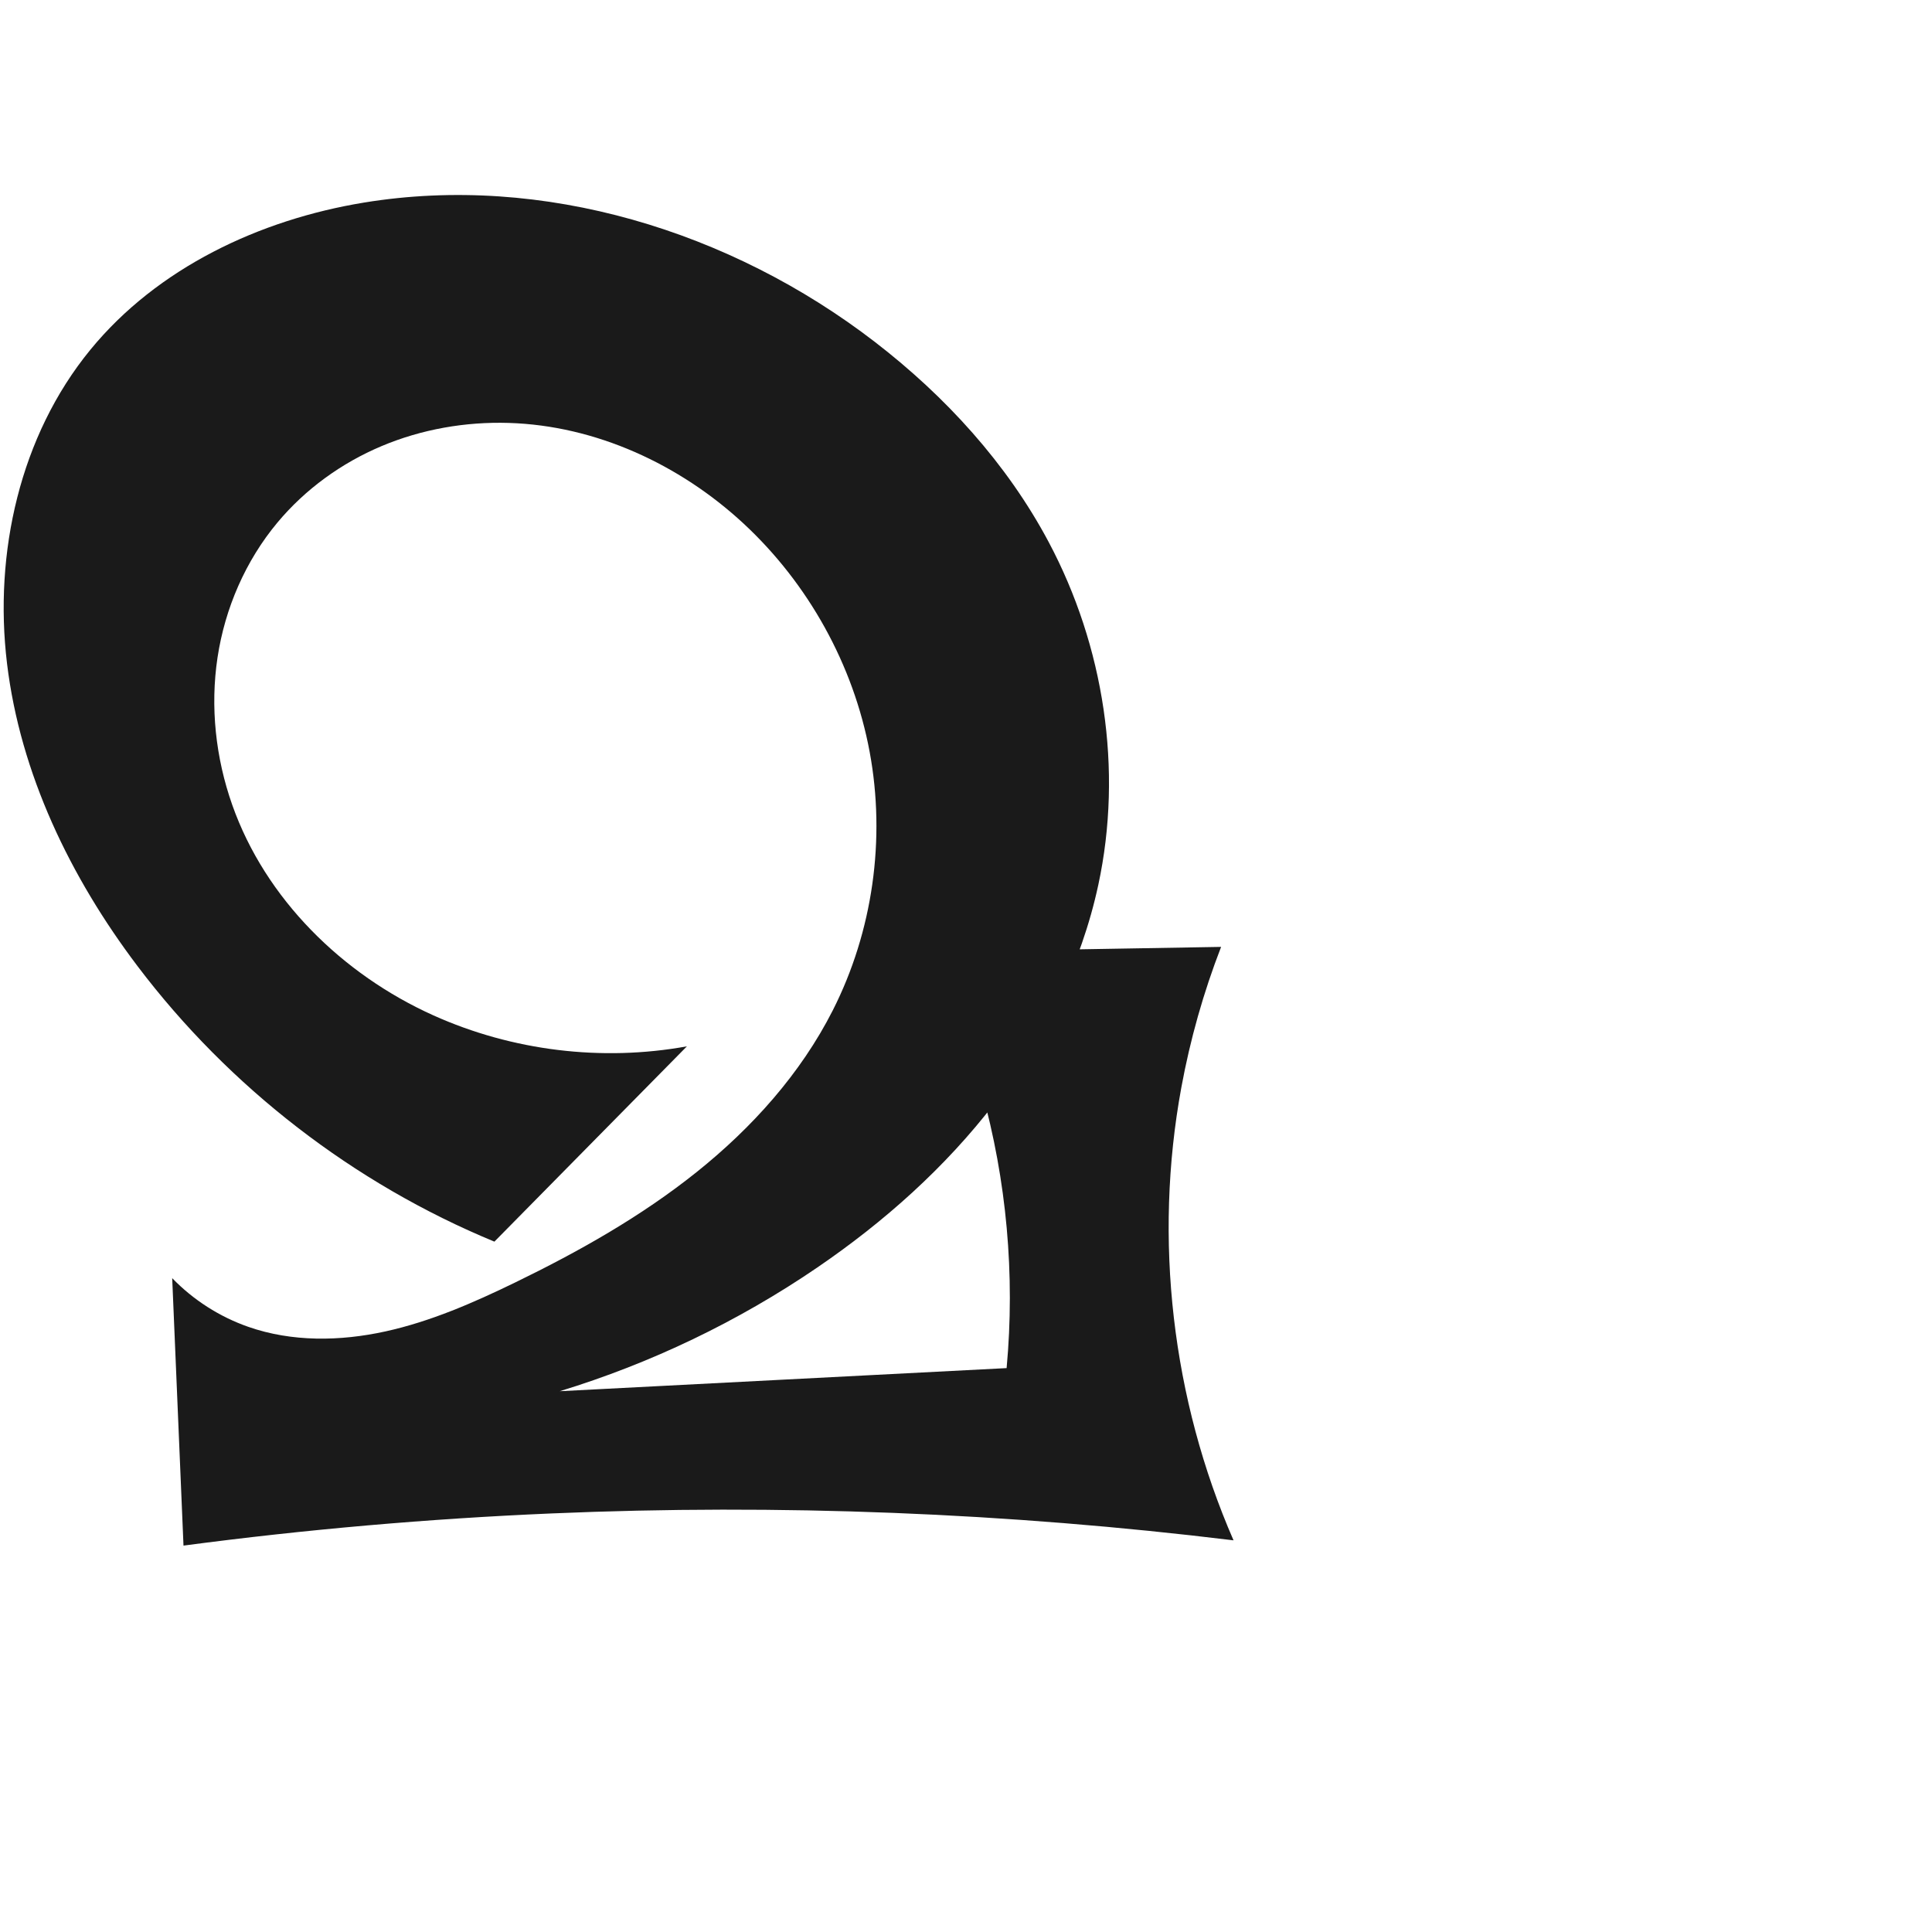
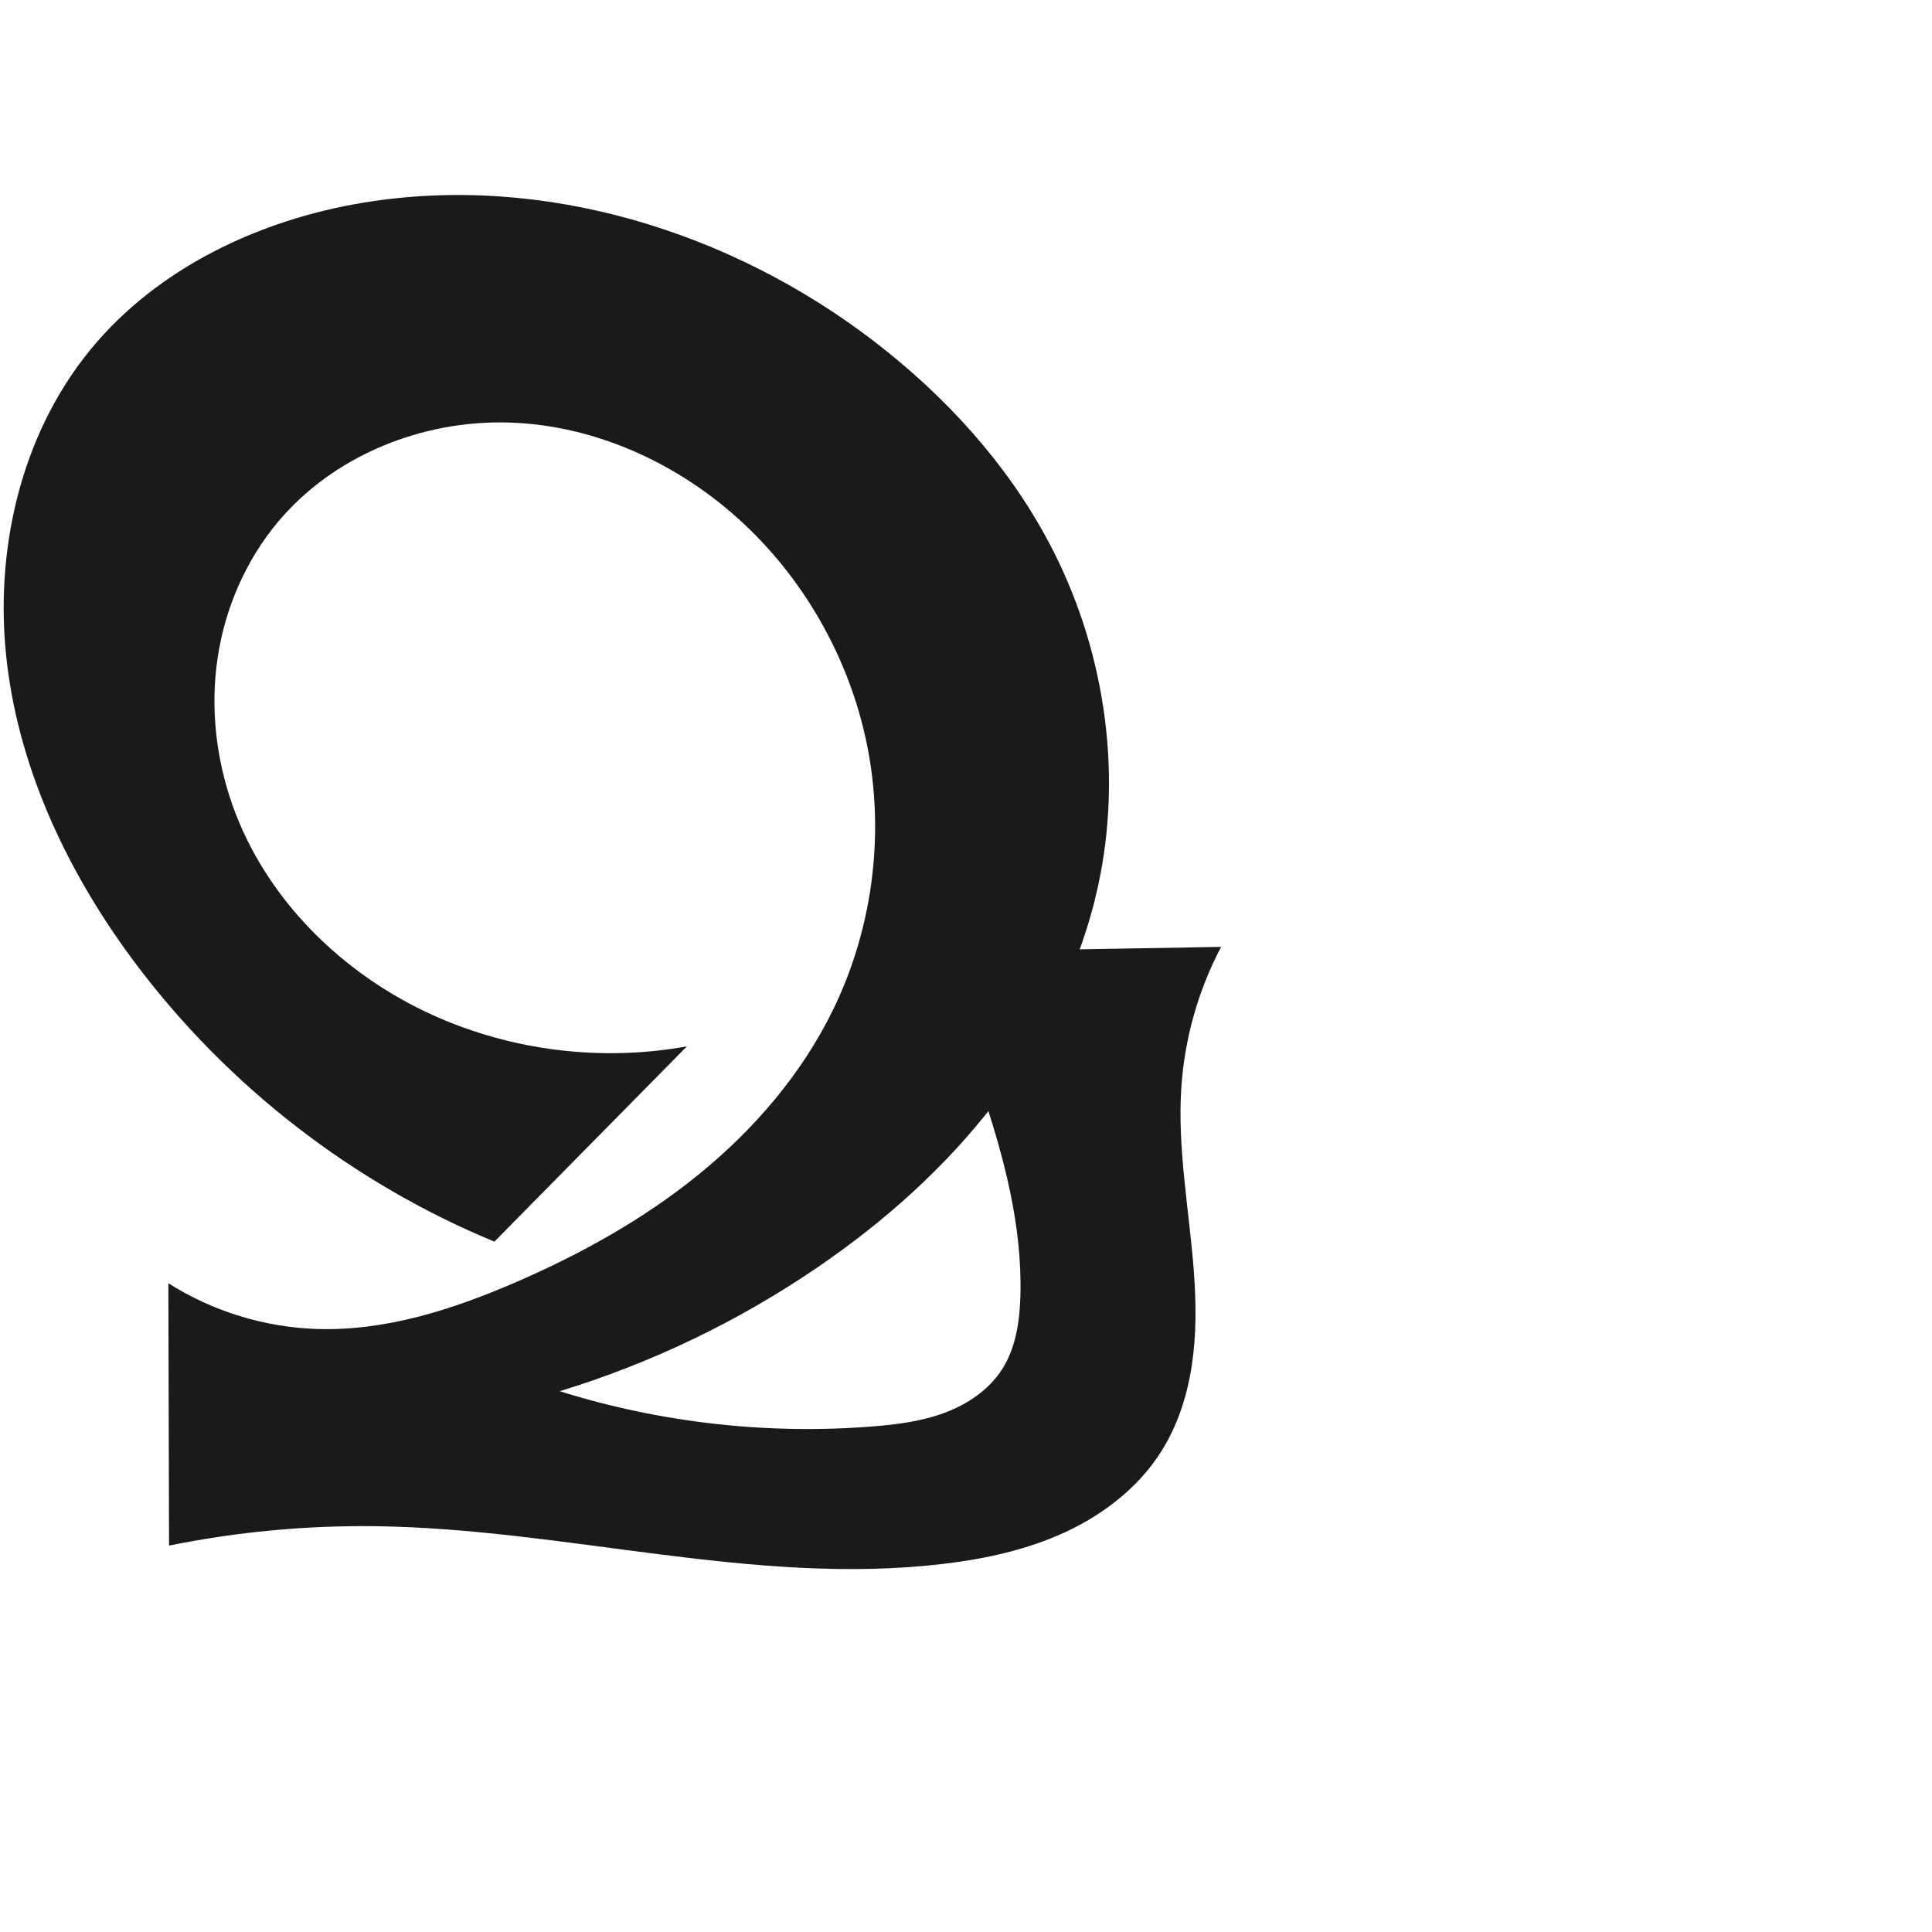
<svg xmlns="http://www.w3.org/2000/svg" xml:space="preserve" width="1000" height="1000" version="1.1" style="clip-rule:evenodd;fill-rule:evenodd;image-rendering:optimizeQuality;shape-rendering:geometricPrecision;text-rendering:geometricPrecision" viewBox="0 0 1000 1000" id="svg10">
  <defs id="defs4">
    <style type="text/css" id="style2">
   
    .fil0 {fill:#EF7F1A;fill-rule:nonzero}
   
  </style>
  </defs>
-   <path style="display:inline;fill:#1a1a1a;fill-rule:nonzero;stroke:none;stroke-width:1.825px;stroke-linecap:butt;stroke-linejoin:miter;stroke-opacity:1" d="M 255.902,642.67 C 183.122,612.609 118.613,562.795 71.123,499.983 36.432,454.1 10.498,400.455 3.625,343.346 -3.248,286.236 10.309,225.558 46.753,181.054 81.459,138.672 134.275,113.733 188.332,104.866 c 92.744,-15.213 190.015,14.76 264.479,72.101 36.524,28.125 68.351,62.923 89.999,103.621 28.638,53.84 38.497,117.758 25.68,177.379 -8.828,41.064 -28.042,79.57 -53.59,112.909 -25.548,33.339 -57.328,61.624 -92.029,85.289 -40.831,27.845 -85.892,49.476 -133.155,63.921 l 231.307,-11.956 c 4.445,-48.186 0.023,-97.175 -12.979,-143.786 -6.887,-24.691 -16.162,-48.716 -27.654,-71.629 l 151.65,-2.605 c -9.119,23.549 -16.022,47.956 -20.587,72.793 -14.427,78.491 -4.887,161.223 27.024,234.371 C 521.457,782.979 403.263,778.318 285.482,783.353 221.775,786.077 158.19,791.633 94.977,800 L 89.128,661.568 c 10.933,11.306 24.539,20.01 39.386,25.197 22.612,7.9 47.507,7.521 70.904,2.391 23.397,-5.129 45.537,-14.809 67.082,-25.273 33.074,-16.063 65.336,-34.227 94.047,-57.195 28.712,-22.968 53.871,-50.948 70.501,-83.74 20.735,-40.887 27.461,-88.672 19.088,-133.745 C 441.765,344.131 418.386,302.02 384.745,270.877 351.744,240.327 308.311,220.274 263.361,218.906 c -22.475,-0.684 -45.134,3.267 -65.855,11.997 -20.721,8.73 -39.463,22.267 -53.873,39.529 -16.541,19.815 -27.19,44.371 -31.042,69.893 -3.853,25.522 -0.976,51.946 7.616,76.285 17.184,48.679 57.025,87.75 104.1,108.937 40.804,18.365 87.217,24.036 131.242,16.035 z" id="path3501-3" />
+   <path style="display:inline;fill:#1a1a1a;fill-rule:nonzero;stroke:none;stroke-width:1.825px;stroke-linecap:butt;stroke-linejoin:miter;stroke-opacity:1" d="M 255.902,642.67 C 183.122,612.609 118.613,562.795 71.123,499.983 36.432,454.1 10.498,400.455 3.625,343.346 -3.248,286.236 10.309,225.558 46.753,181.054 81.459,138.672 134.275,113.733 188.332,104.866 c 92.744,-15.213 190.015,14.76 264.479,72.101 36.524,28.125 68.351,62.923 89.999,103.621 28.638,53.84 38.497,117.758 25.68,177.379 -8.828,41.064 -28.042,79.57 -53.59,112.909 -25.548,33.339 -57.328,61.624 -92.029,85.289 -40.831,27.845 -85.892,49.476 -133.155,63.921 52.009,16.29 107.147,22.53 161.481,18.274 12.751,-0.999 25.596,-2.602 37.589,-7.046 11.993,-4.444 23.182,-11.978 30.029,-22.781 7.037,-11.104 8.969,-24.678 9.342,-37.819 1.027,-36.264 -8.526,-71.991 -20.113,-106.369 -8.177,-24.261 -17.406,-48.168 -27.654,-71.629 l 151.65,-2.605 c -11.84,22.473 -18.904,47.448 -20.587,72.793 -2.119,31.907 4.177,63.701 6.508,95.594 1.165,15.946 1.333,32.043 -1.028,47.856 -2.362,15.813 -7.325,31.384 -15.863,44.902 -11.683,18.498 -29.685,32.475 -49.527,41.694 -19.842,9.219 -41.514,13.923 -63.239,16.513 C 390.538,821.117 292.657,791.184 194.207,789.959 158.415,789.514 122.577,792.886 87.497,800 L 87.144,664.22 c 22.852,14.479 49.605,22.735 76.642,23.651 35.433,1.201 70.168,-9.929 102.715,-23.988 33.86,-14.626 66.445,-32.671 95.073,-55.928 28.628,-23.257 53.257,-51.88 69.476,-85.007 20.118,-41.091 26.693,-88.681 18.438,-133.682 -8.255,-45.001 -31.301,-87.167 -64.743,-118.389 -32.897,-30.714 -76.381,-50.835 -121.368,-52.176 -44.986,-1.341 -90.953,17.138 -119.743,51.732 -16.506,19.833 -27.128,44.388 -30.967,69.904 -3.84,25.516 -0.964,51.929 7.62,76.262 17.168,48.667 56.97,87.751 104.021,108.949 40.799,18.381 87.218,24.053 131.242,16.035 z" id="path3501-3" />
</svg>
